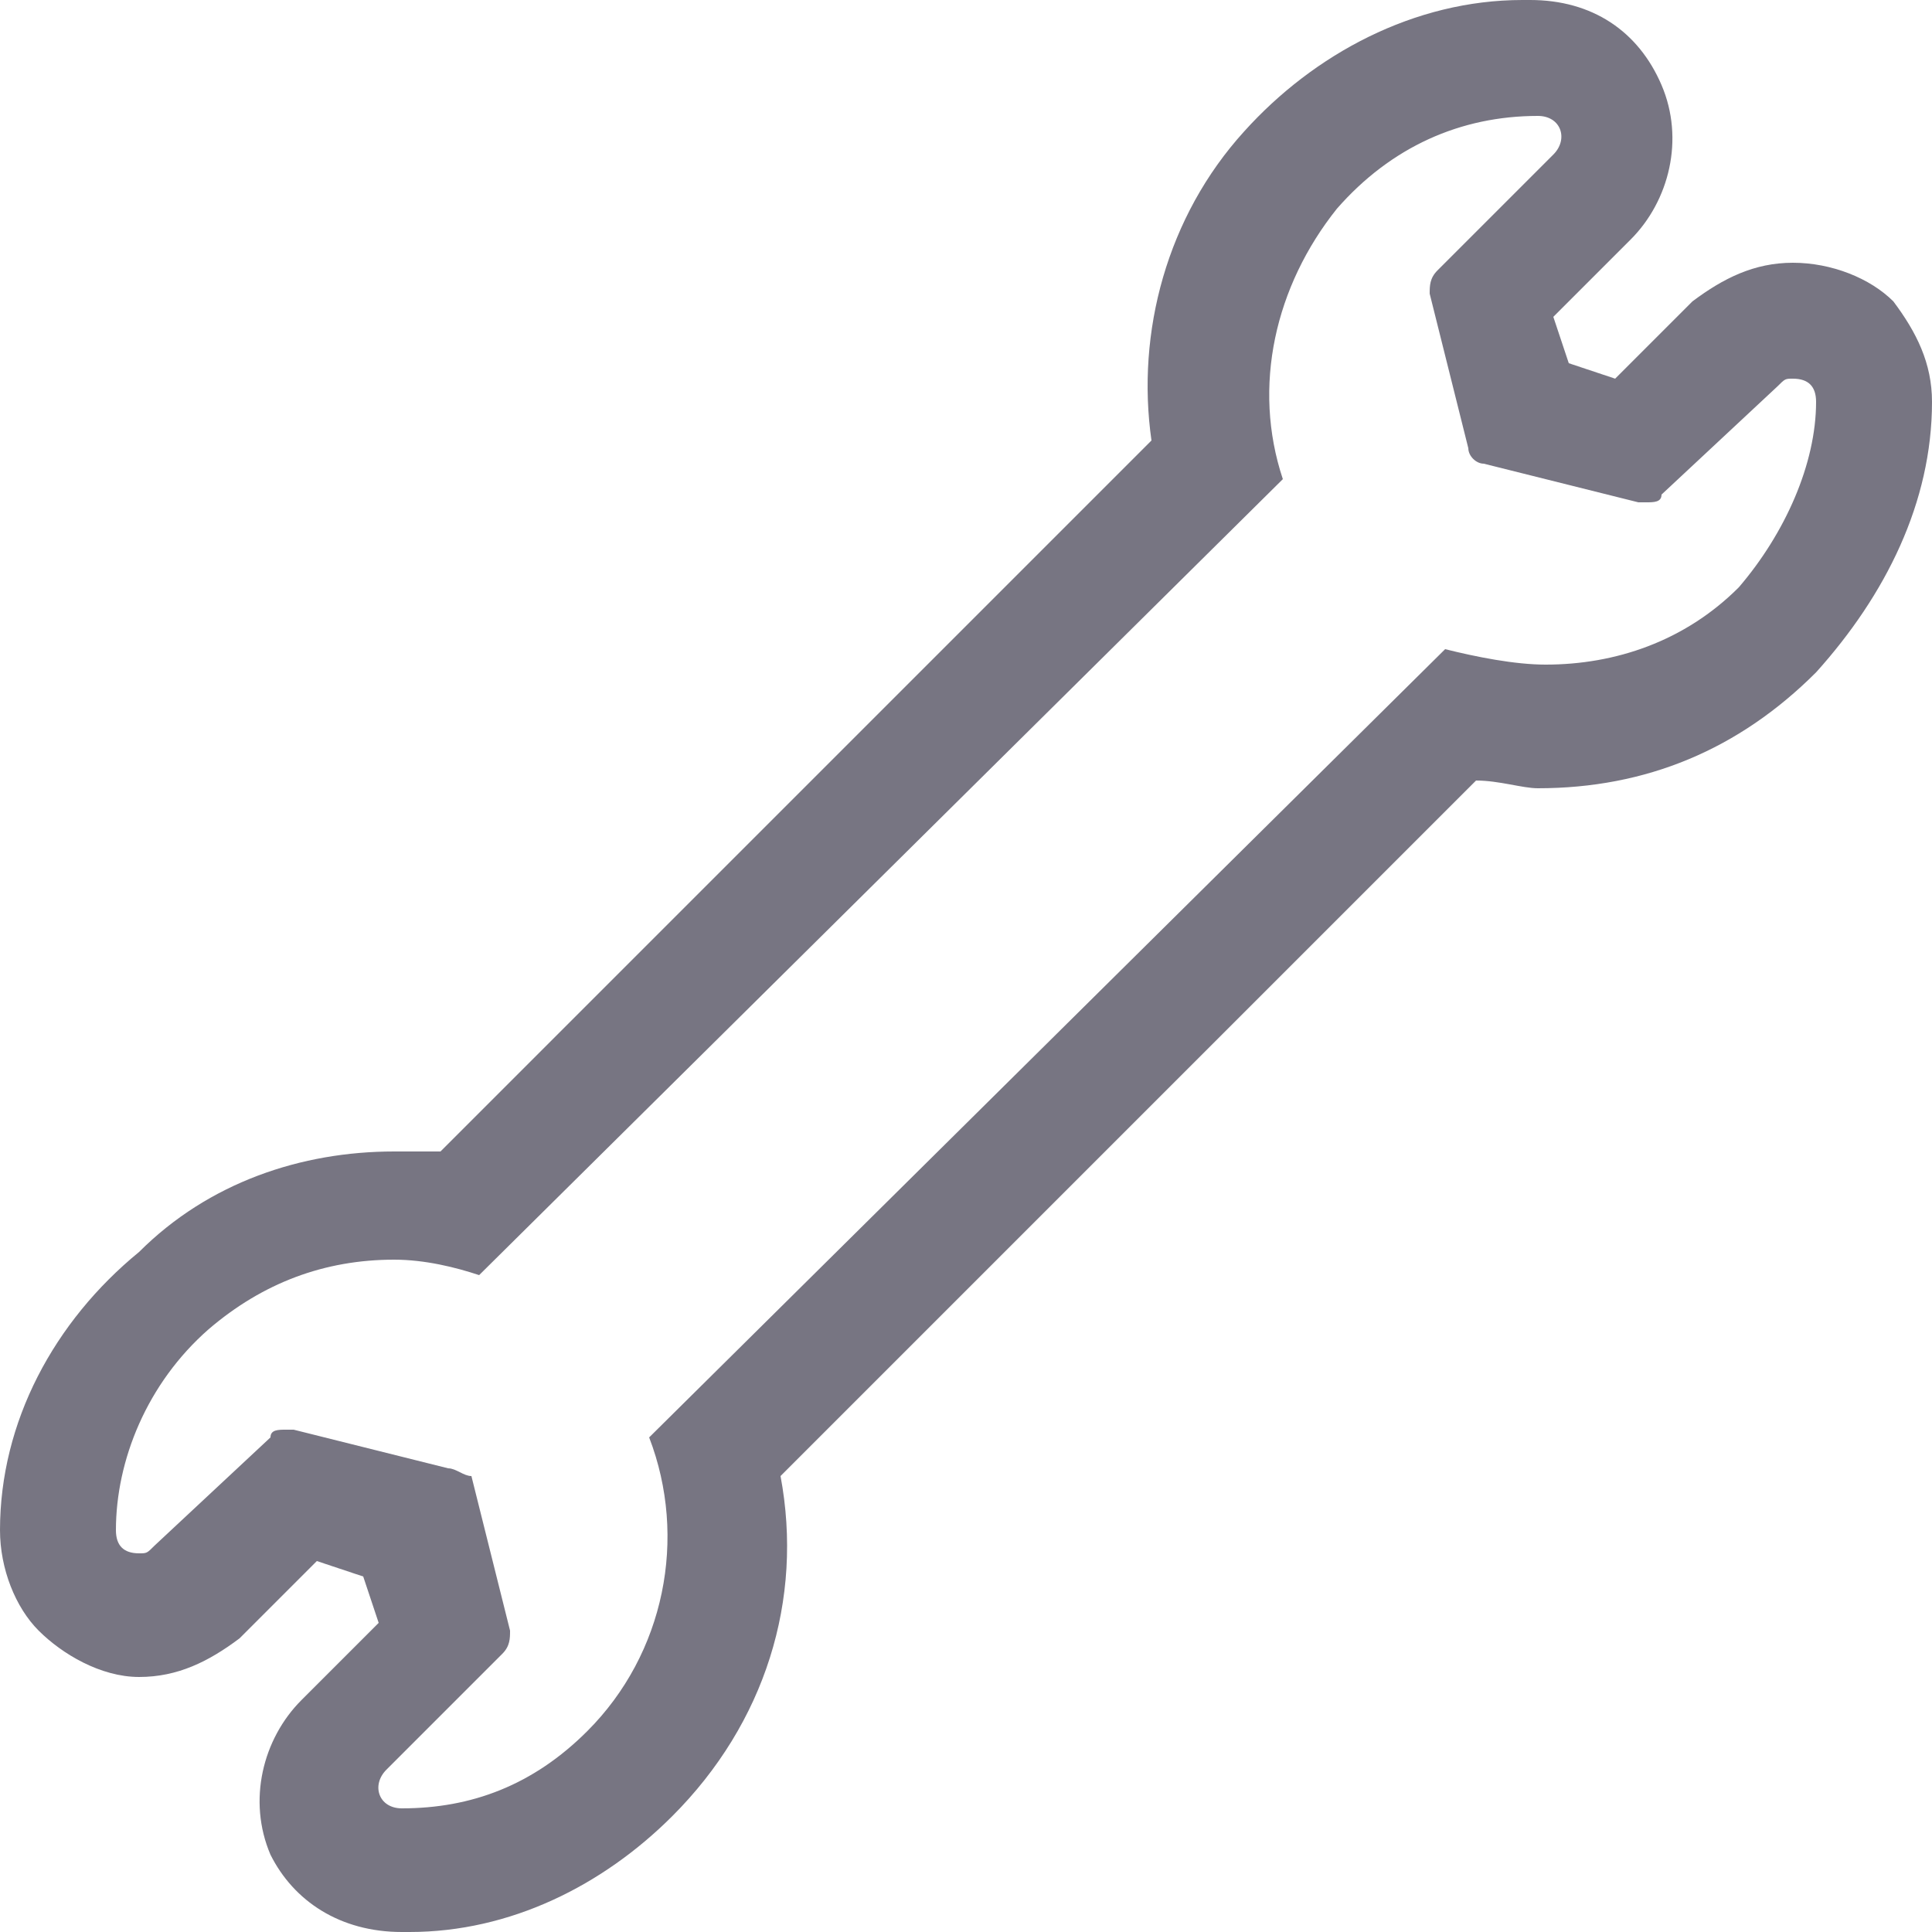
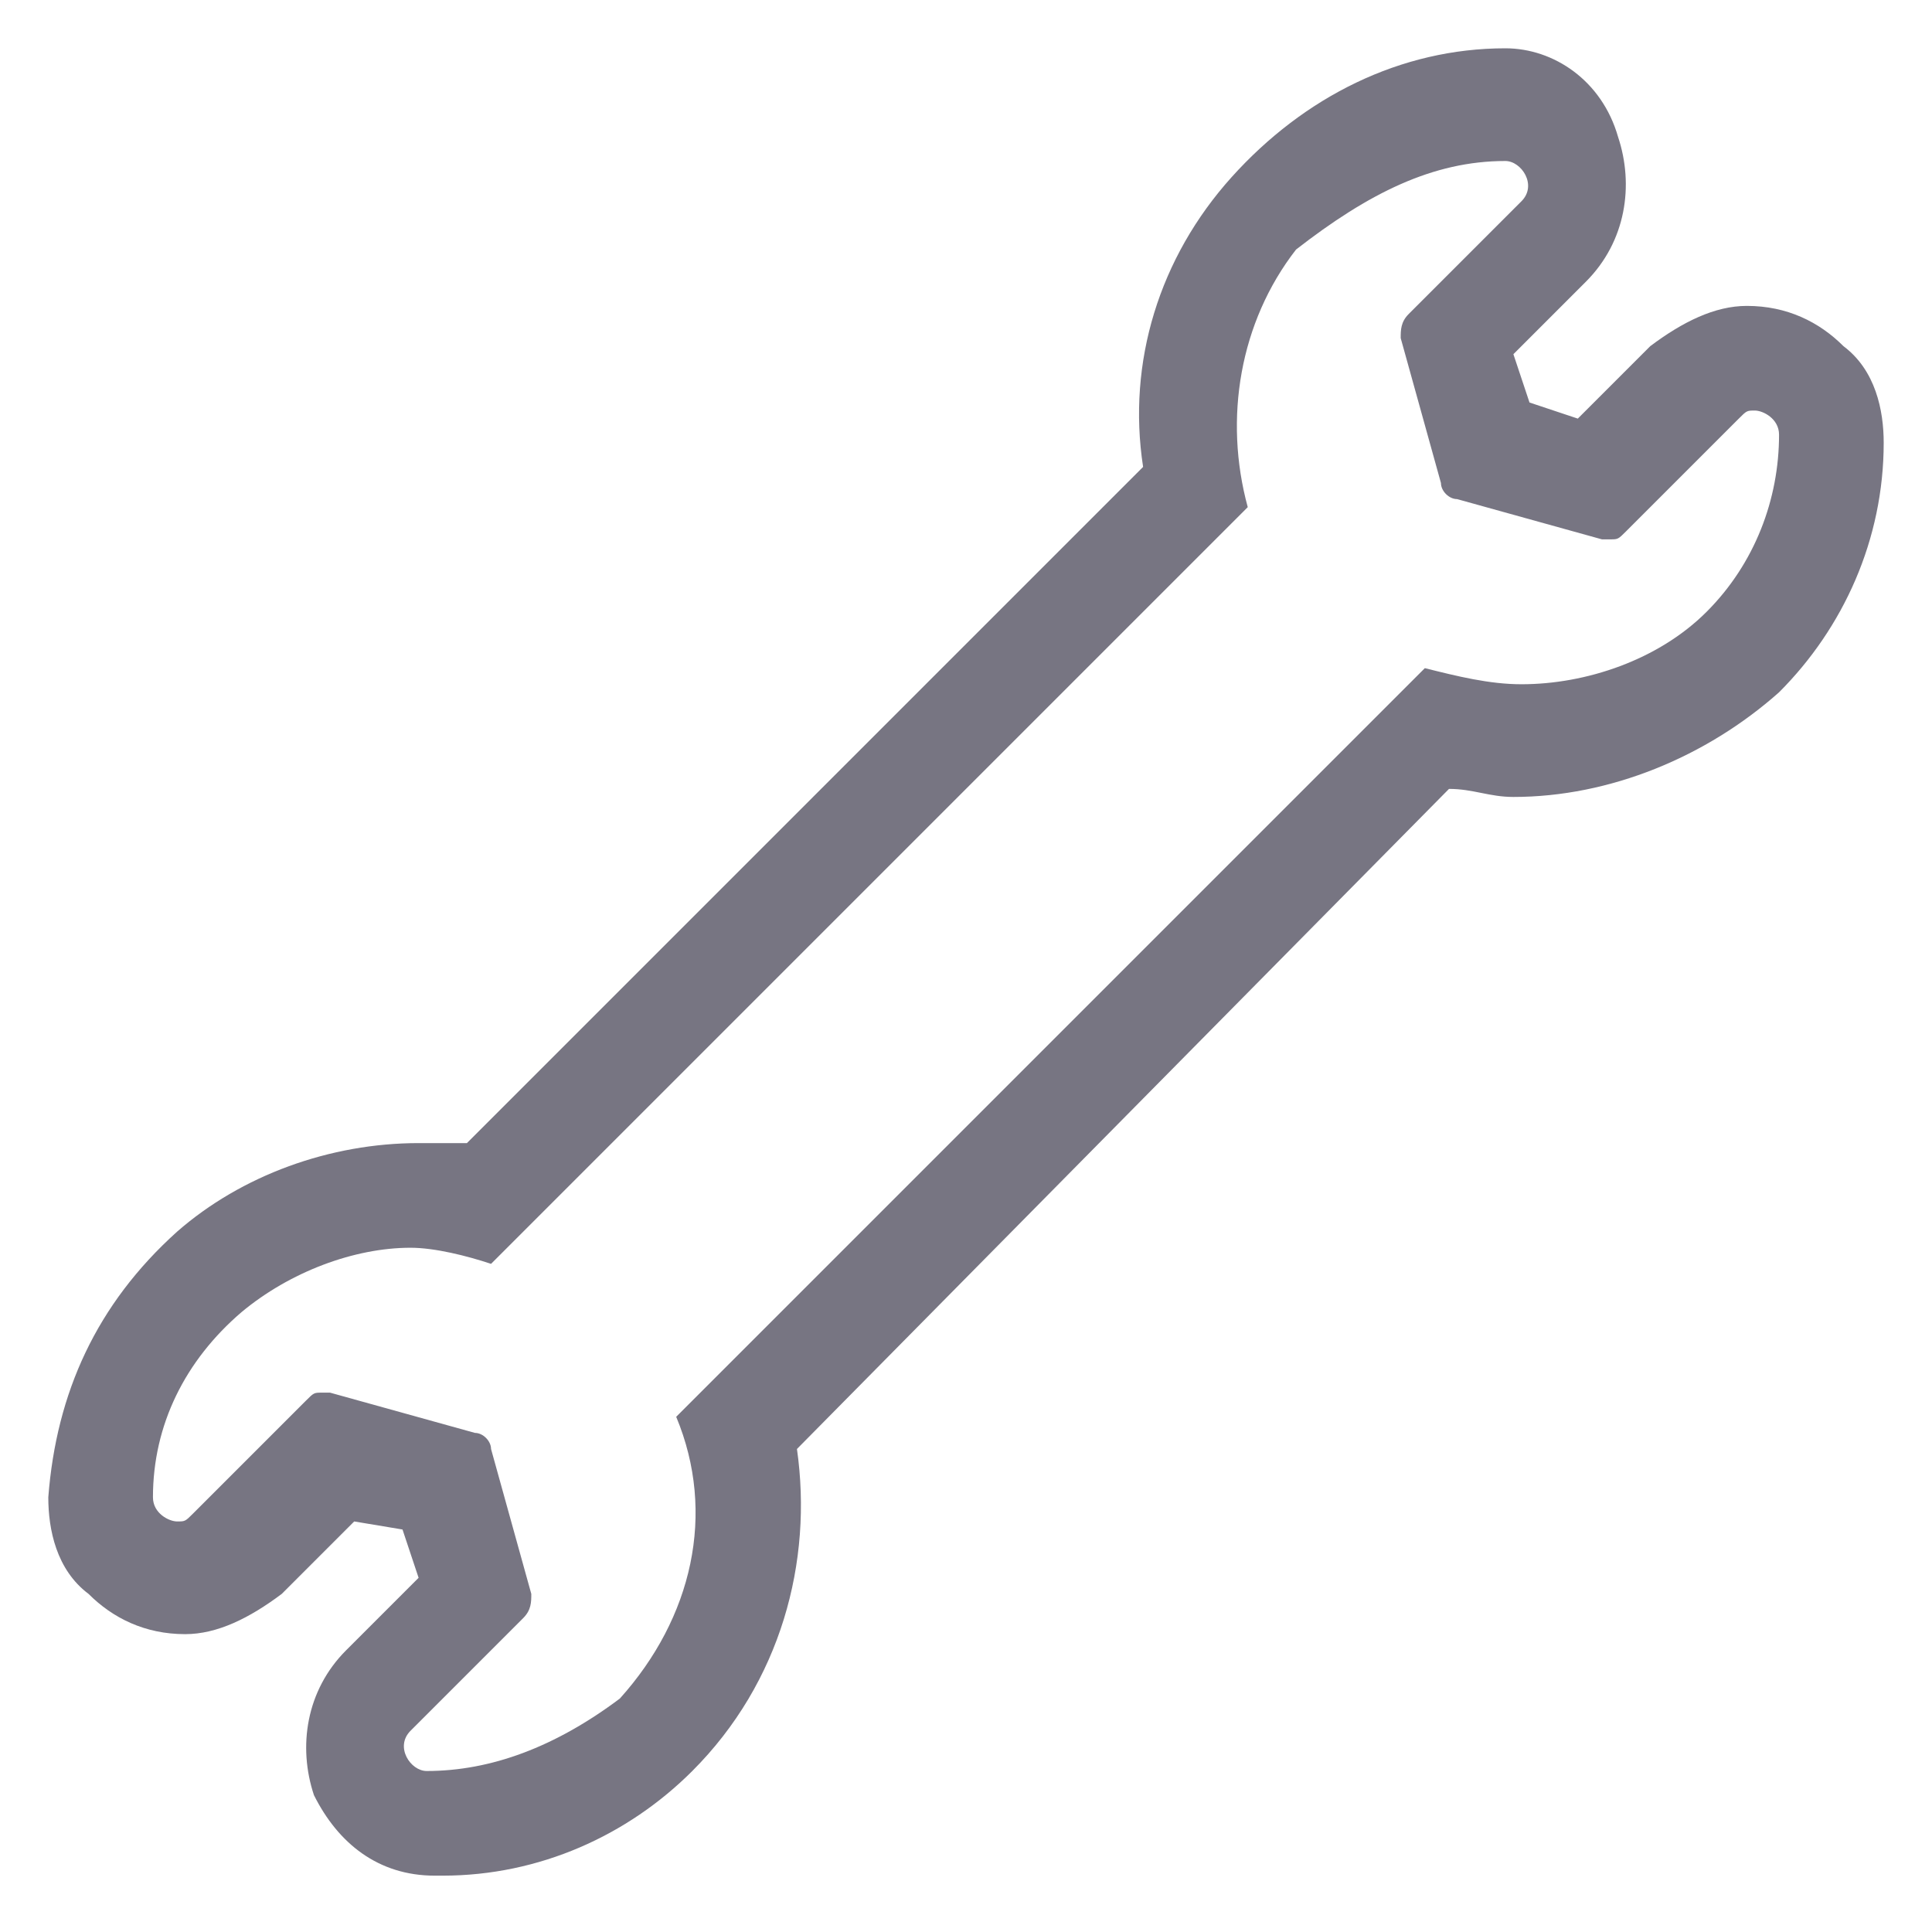
- <svg xmlns="http://www.w3.org/2000/svg" version="1.1" width="32" height="32" viewBox="0 0 32 32">
-   <path fill="#777582" d="M31.36 4.992c-0.384-0.384-1.024-0.64-1.664-0.64s-1.152 0.256-1.664 0.64l-1.28 1.28-0.768-0.256-0.256-0.768 1.28-1.28c0.64-0.64 0.896-1.664 0.512-2.56s-1.152-1.408-2.176-1.408v0c0 0 0 0-0.128 0-1.792 0-3.456 0.896-4.608 2.176-1.28 1.408-1.792 3.328-1.536 5.12l-11.776 11.776c-0.256 0-0.512 0-0.768 0-1.536 0-3.072 0.512-4.224 1.664-1.408 1.152-2.304 2.816-2.304 4.608 0 0.64 0.256 1.28 0.64 1.664s1.024 0.768 1.664 0.768c0.64 0 1.152-0.256 1.664-0.64l1.28-1.28 0.768 0.256 0.256 0.768-1.28 1.28c-0.64 0.64-0.896 1.664-0.512 2.56 0.384 0.768 1.152 1.28 2.176 1.28 0 0 0 0 0.128 0 1.664 0 3.2-0.768 4.352-1.92 1.536-1.536 2.176-3.584 1.792-5.632l11.52-11.52c0.384 0 0.768 0.128 1.024 0.128 1.792 0 3.328-0.64 4.608-1.92 1.152-1.28 1.92-2.816 1.92-4.48 0-0.64-0.256-1.152-0.64-1.664zM28.8 9.728c-0.896 0.896-2.048 1.28-3.2 1.28-0.512 0-1.152-0.128-1.664-0.256l-13.184 13.056c0.64 1.664 0.256 3.584-1.024 4.864-0.896 0.896-1.92 1.28-3.072 1.28 0 0 0 0 0 0-0.384 0-0.512-0.384-0.256-0.64l1.92-1.92c0.128-0.128 0.128-0.256 0.128-0.384l-0.64-2.56c-0.128 0-0.256-0.128-0.384-0.128l-2.56-0.64c0 0-0.128 0-0.128 0-0.128 0-0.256 0-0.256 0.128l-1.92 1.792c-0.128 0.128-0.128 0.128-0.256 0.128-0.256 0-0.384-0.128-0.384-0.384 0-1.152 0.512-2.432 1.536-3.328 0.896-0.768 1.92-1.152 3.072-1.152 0.512 0 1.024 0.128 1.408 0.256l13.312-13.184c-0.512-1.536-0.128-3.2 0.896-4.48 0.896-1.024 2.048-1.536 3.328-1.536 0 0 0 0 0 0 0.384 0 0.512 0.384 0.256 0.64l-1.92 1.92c-0.128 0.128-0.128 0.256-0.128 0.384l0.64 2.56c0 0.128 0.128 0.256 0.256 0.256l2.56 0.64c0 0 0.128 0 0.128 0 0.128 0 0.256 0 0.256-0.128l1.92-1.792c0.128-0.128 0.128-0.128 0.256-0.128 0.256 0 0.384 0.128 0.384 0.384 0 1.024-0.512 2.176-1.28 3.072z" />
+ <svg xmlns="http://www.w3.org/2000/svg" version="1.1" id="Ebene_1" x="0px" y="0px" viewBox="0 0 24 24" style="enable-background:new 0 0 24 24;" xml:space="preserve">
+   <style type="text/css">
+ 	.st0{fill:#777582;}
+ </style>
+   <path class="st0" d="M18.7,2c0.2,0,0.4,0.3,0.2,0.5l-1.4,1.4c-0.1,0.1-0.1,0.2-0.1,0.3l0.5,1.8c0,0.1,0.1,0.2,0.2,0.2l1.8,0.5  c0,0,0,0,0.1,0c0.1,0,0.1,0,0.2-0.1l1.4-1.4c0.1-0.1,0.1-0.1,0.2-0.1c0.1,0,0.3,0.1,0.3,0.3c0,0.8-0.3,1.6-0.9,2.2  c-0.6,0.6-1.5,0.9-2.3,0.9c-0.4,0-0.8-0.1-1.2-0.2l-9.3,9.3c0.5,1.2,0.2,2.5-0.7,3.5C6.9,21.7,6.1,22,5.3,22c0,0,0,0,0,0  c-0.2,0-0.4-0.3-0.2-0.5l1.4-1.4c0.1-0.1,0.1-0.2,0.1-0.3l-0.5-1.8c0-0.1-0.1-0.2-0.2-0.2l-1.8-0.5c0,0,0,0-0.1,0  c-0.1,0-0.1,0-0.2,0.1l-1.4,1.4c-0.1,0.1-0.1,0.1-0.2,0.1c-0.1,0-0.3-0.1-0.3-0.3c0-0.9,0.4-1.7,1.1-2.3c0.6-0.5,1.4-0.8,2.1-0.8  c0.3,0,0.7,0.1,1,0.2l9.4-9.4c-0.3-1.1-0.1-2.3,0.6-3.2C17,2.4,17.8,2,18.7,2C18.7,2,18.7,2,18.7,2 M18.7,0.6  C18.7,0.6,18.7,0.6,18.7,0.6C18.7,0.6,18.6,0.6,18.7,0.6c-1.3,0-2.5,0.6-3.4,1.6c-0.9,1-1.3,2.3-1.1,3.6l-8.4,8.4  c-0.2,0-0.4,0-0.6,0c-1.1,0-2.2,0.4-3,1.1c-1,0.9-1.5,2-1.6,3.3c0,0.4,0.1,0.9,0.5,1.2c0.3,0.3,0.7,0.5,1.2,0.5  c0.4,0,0.8-0.2,1.2-0.5l0.9-0.9L5,19l0.2,0.6l-0.9,0.9c-0.5,0.5-0.6,1.2-0.4,1.8c0.3,0.6,0.8,1,1.5,1c0,0,0,0,0.1,0  c1.2,0,2.3-0.5,3.1-1.3c1.1-1.1,1.5-2.6,1.3-4L18,9.8c0.3,0,0.5,0.1,0.8,0.1c1.2,0,2.4-0.5,3.3-1.3c0.8-0.8,1.3-1.9,1.3-3.1  c0-0.4-0.1-0.9-0.5-1.2c-0.3-0.3-0.7-0.5-1.2-0.5c-0.4,0-0.8,0.2-1.2,0.5l-0.9,0.9L19,5l-0.2-0.6l0.9-0.9c0.5-0.5,0.6-1.2,0.4-1.8  C19.9,1,19.3,0.6,18.7,0.6L18.7,0.6z" />
</svg>
